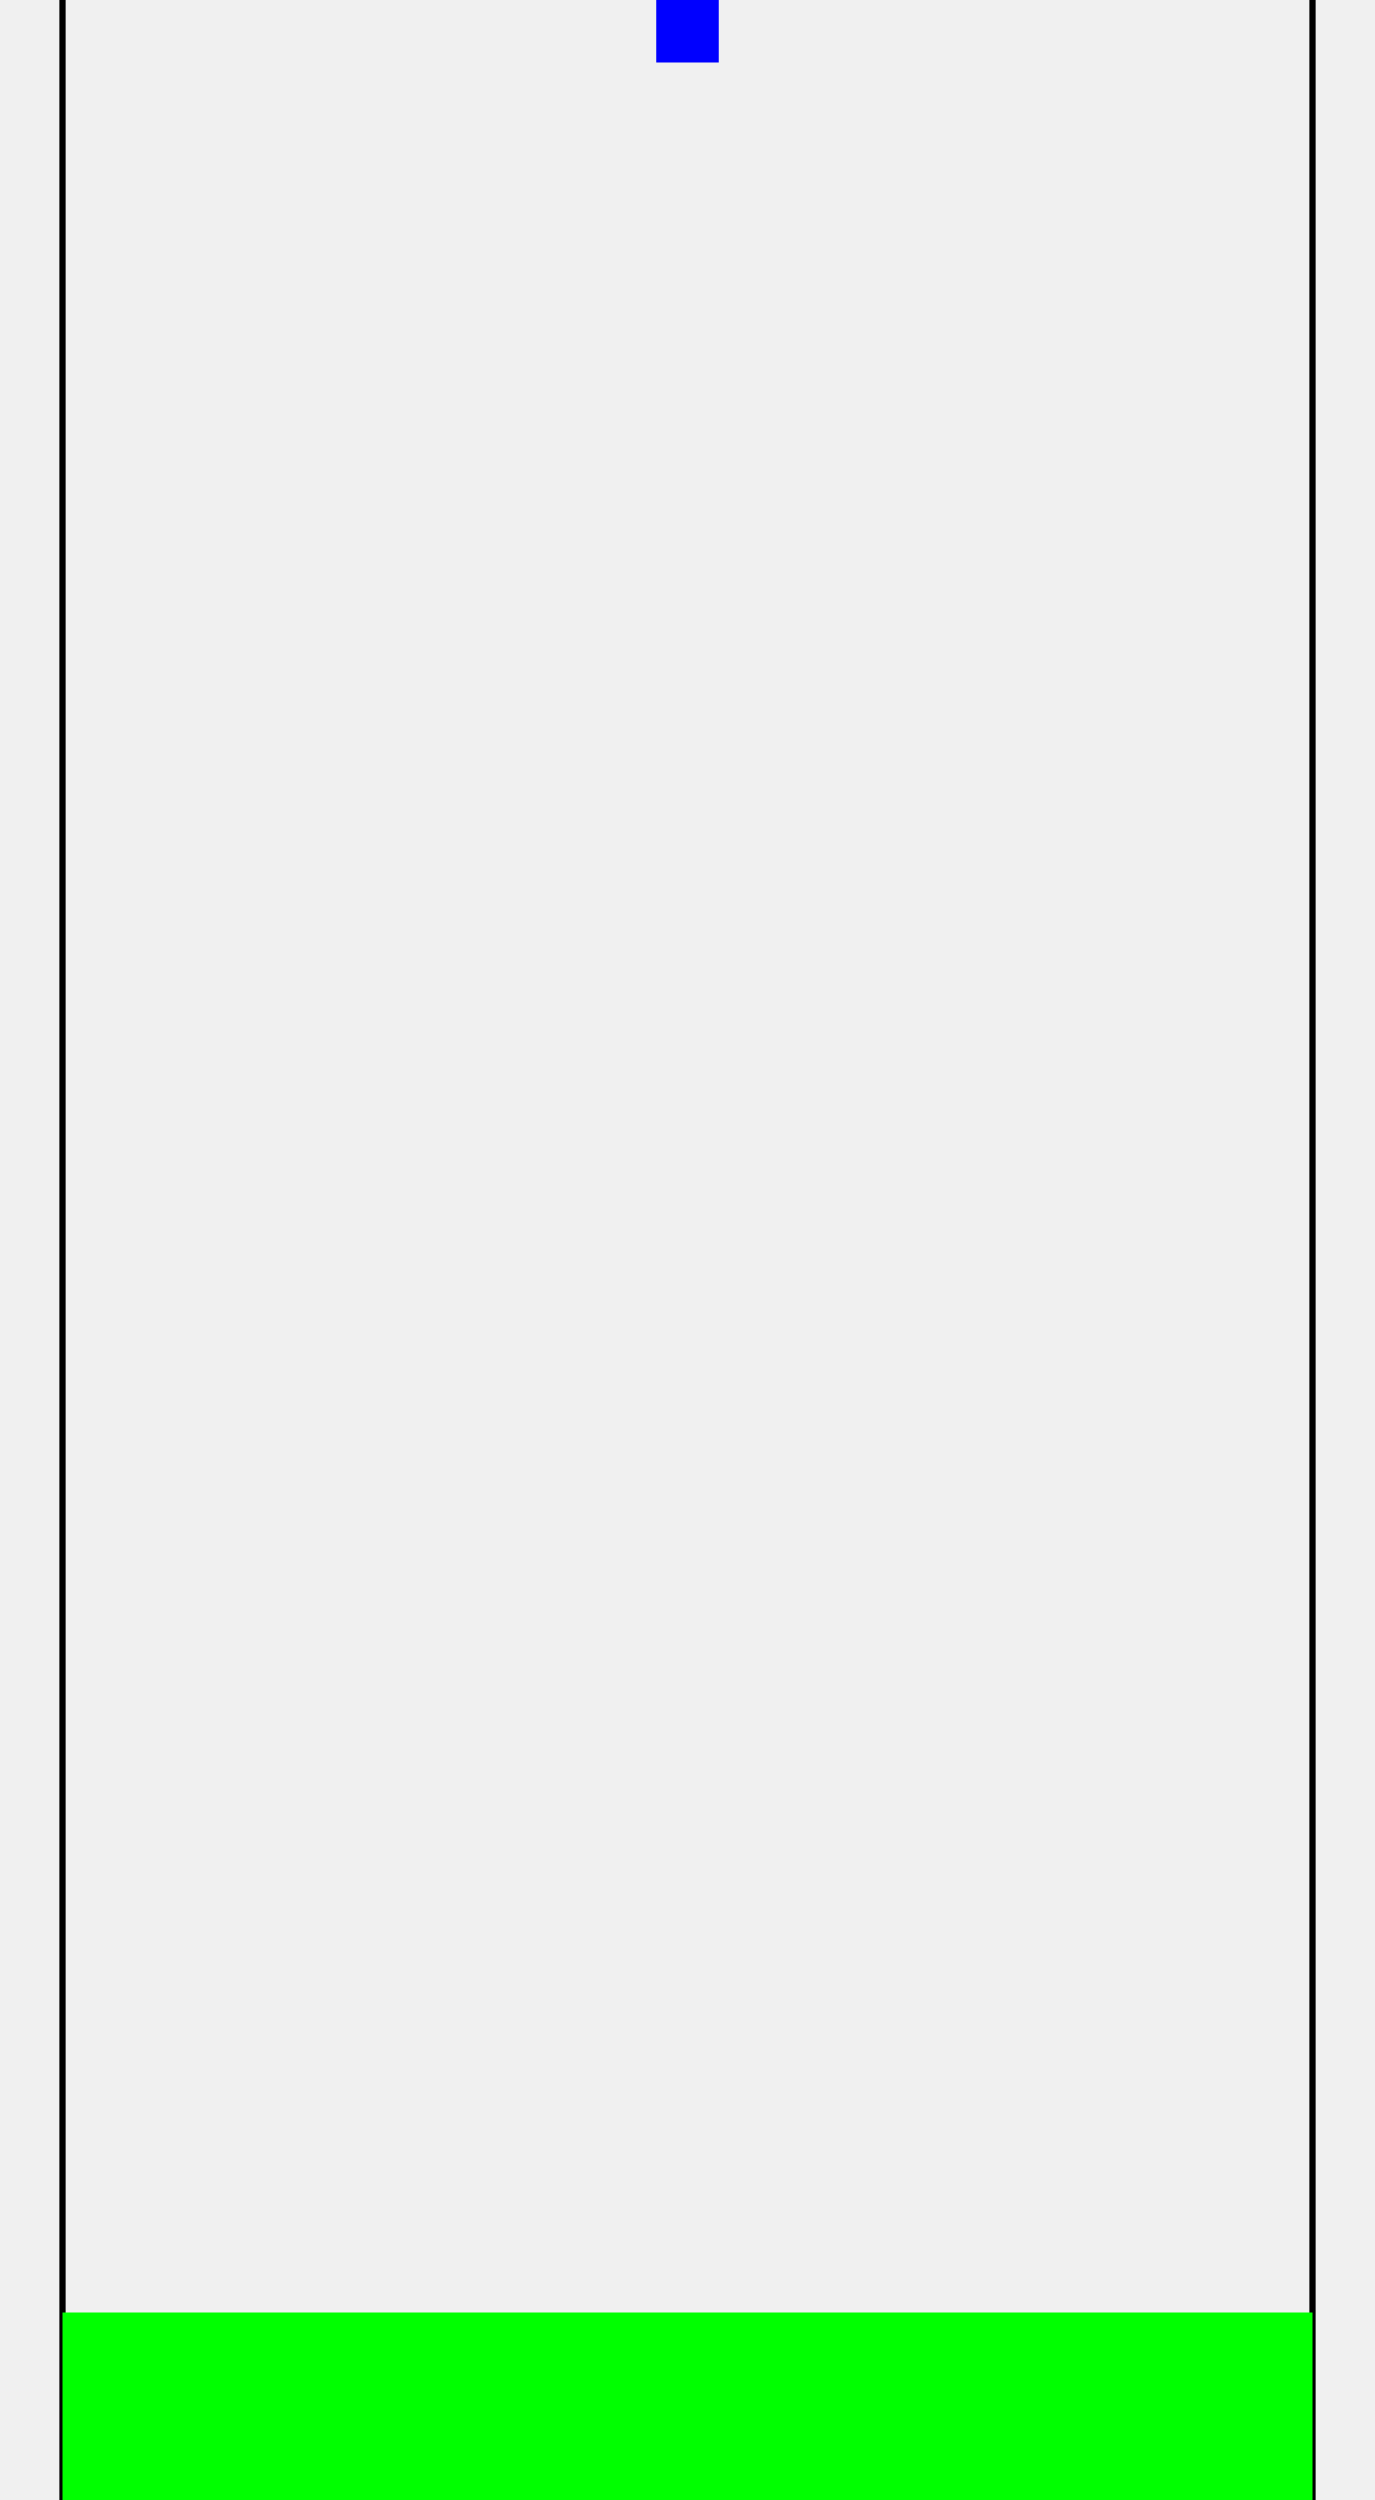
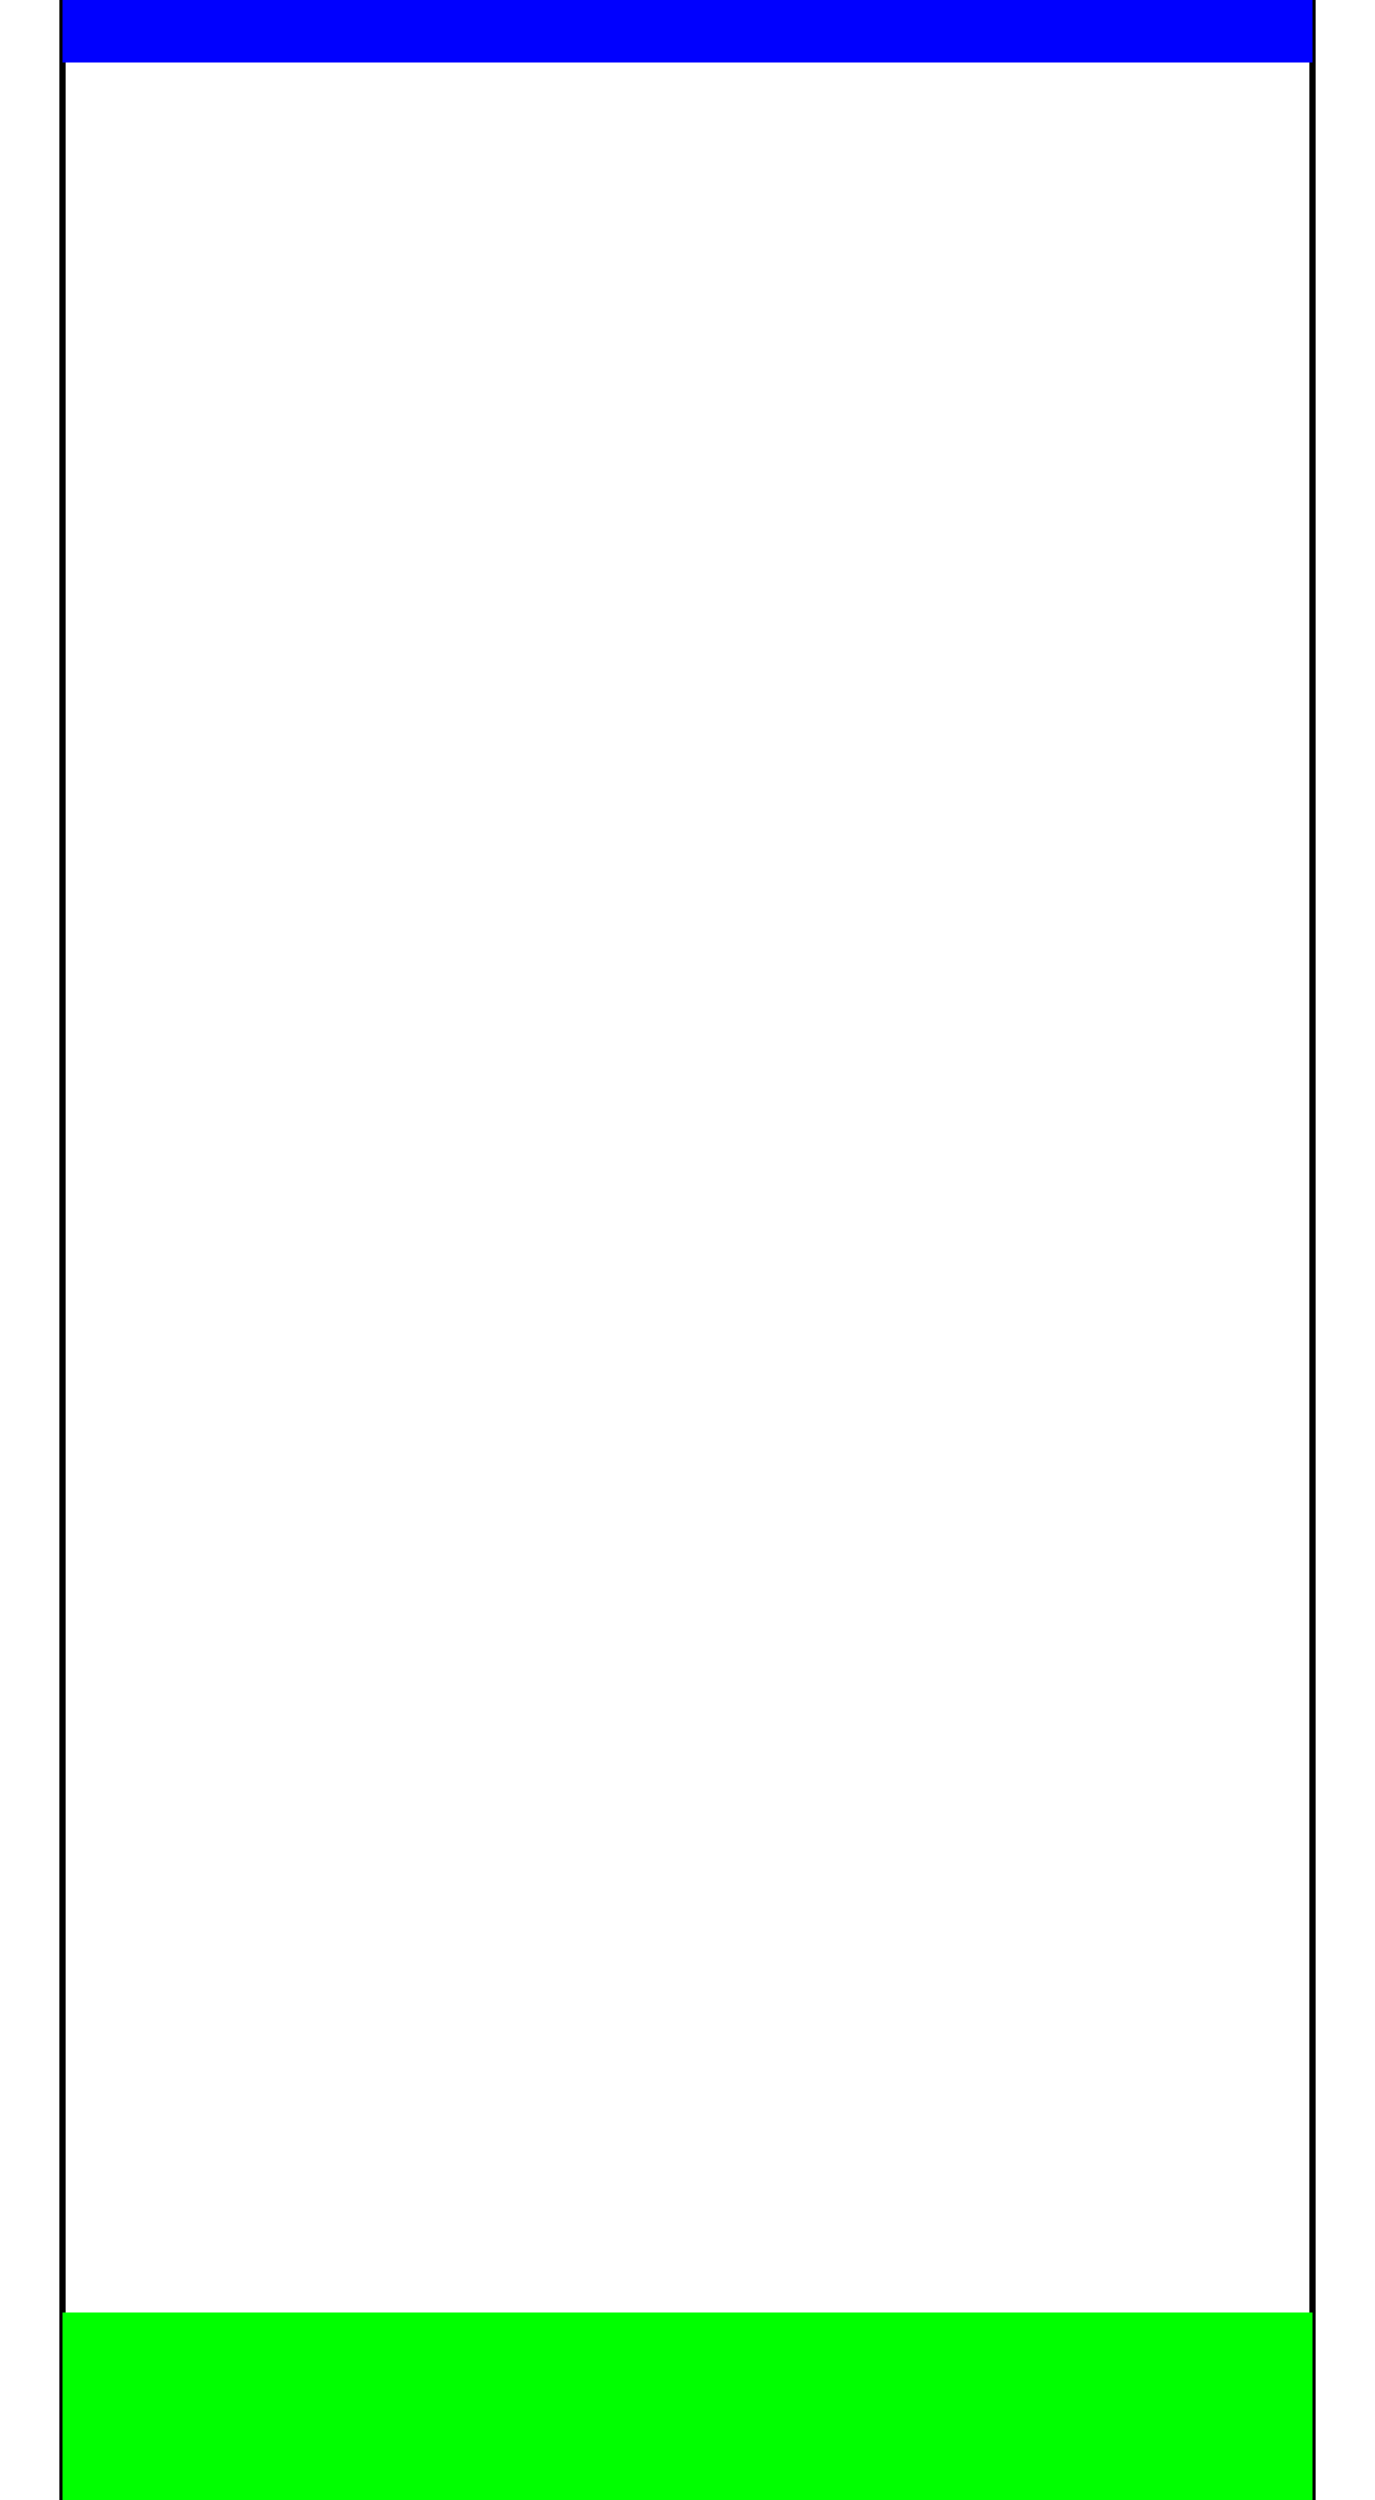
<svg height="400" width="220">
+   <rect x="0" y="0" width="220" height="400" style="fill:white" />
  <line x1="10" y1="0" x2="10" y2="400" style="stroke:rgb(0,0,0)" x-csim-class="wall" />
  <line x1="210" y1="0" x2="210" y2="400" style="stroke:rgb(0,0,0)" x-csim-class="wall" />
  <rect x="10" y="370" width="200" height="30" style="fill:rgb(0,255,0);" x-csim-class="spawn-area" x-csim-id="0" />
-   <rect x="105" y="0" width="10" height="10" style="fill:rgb(0,0,255);" x-csim-class="target-area" x-csim-last="true" />
+   <rect x="10" y="0" width="200" height="10" style="fill:rgb(0,0,255);" x-csim-class="target-area" x-csim-last="true" />
</svg>
